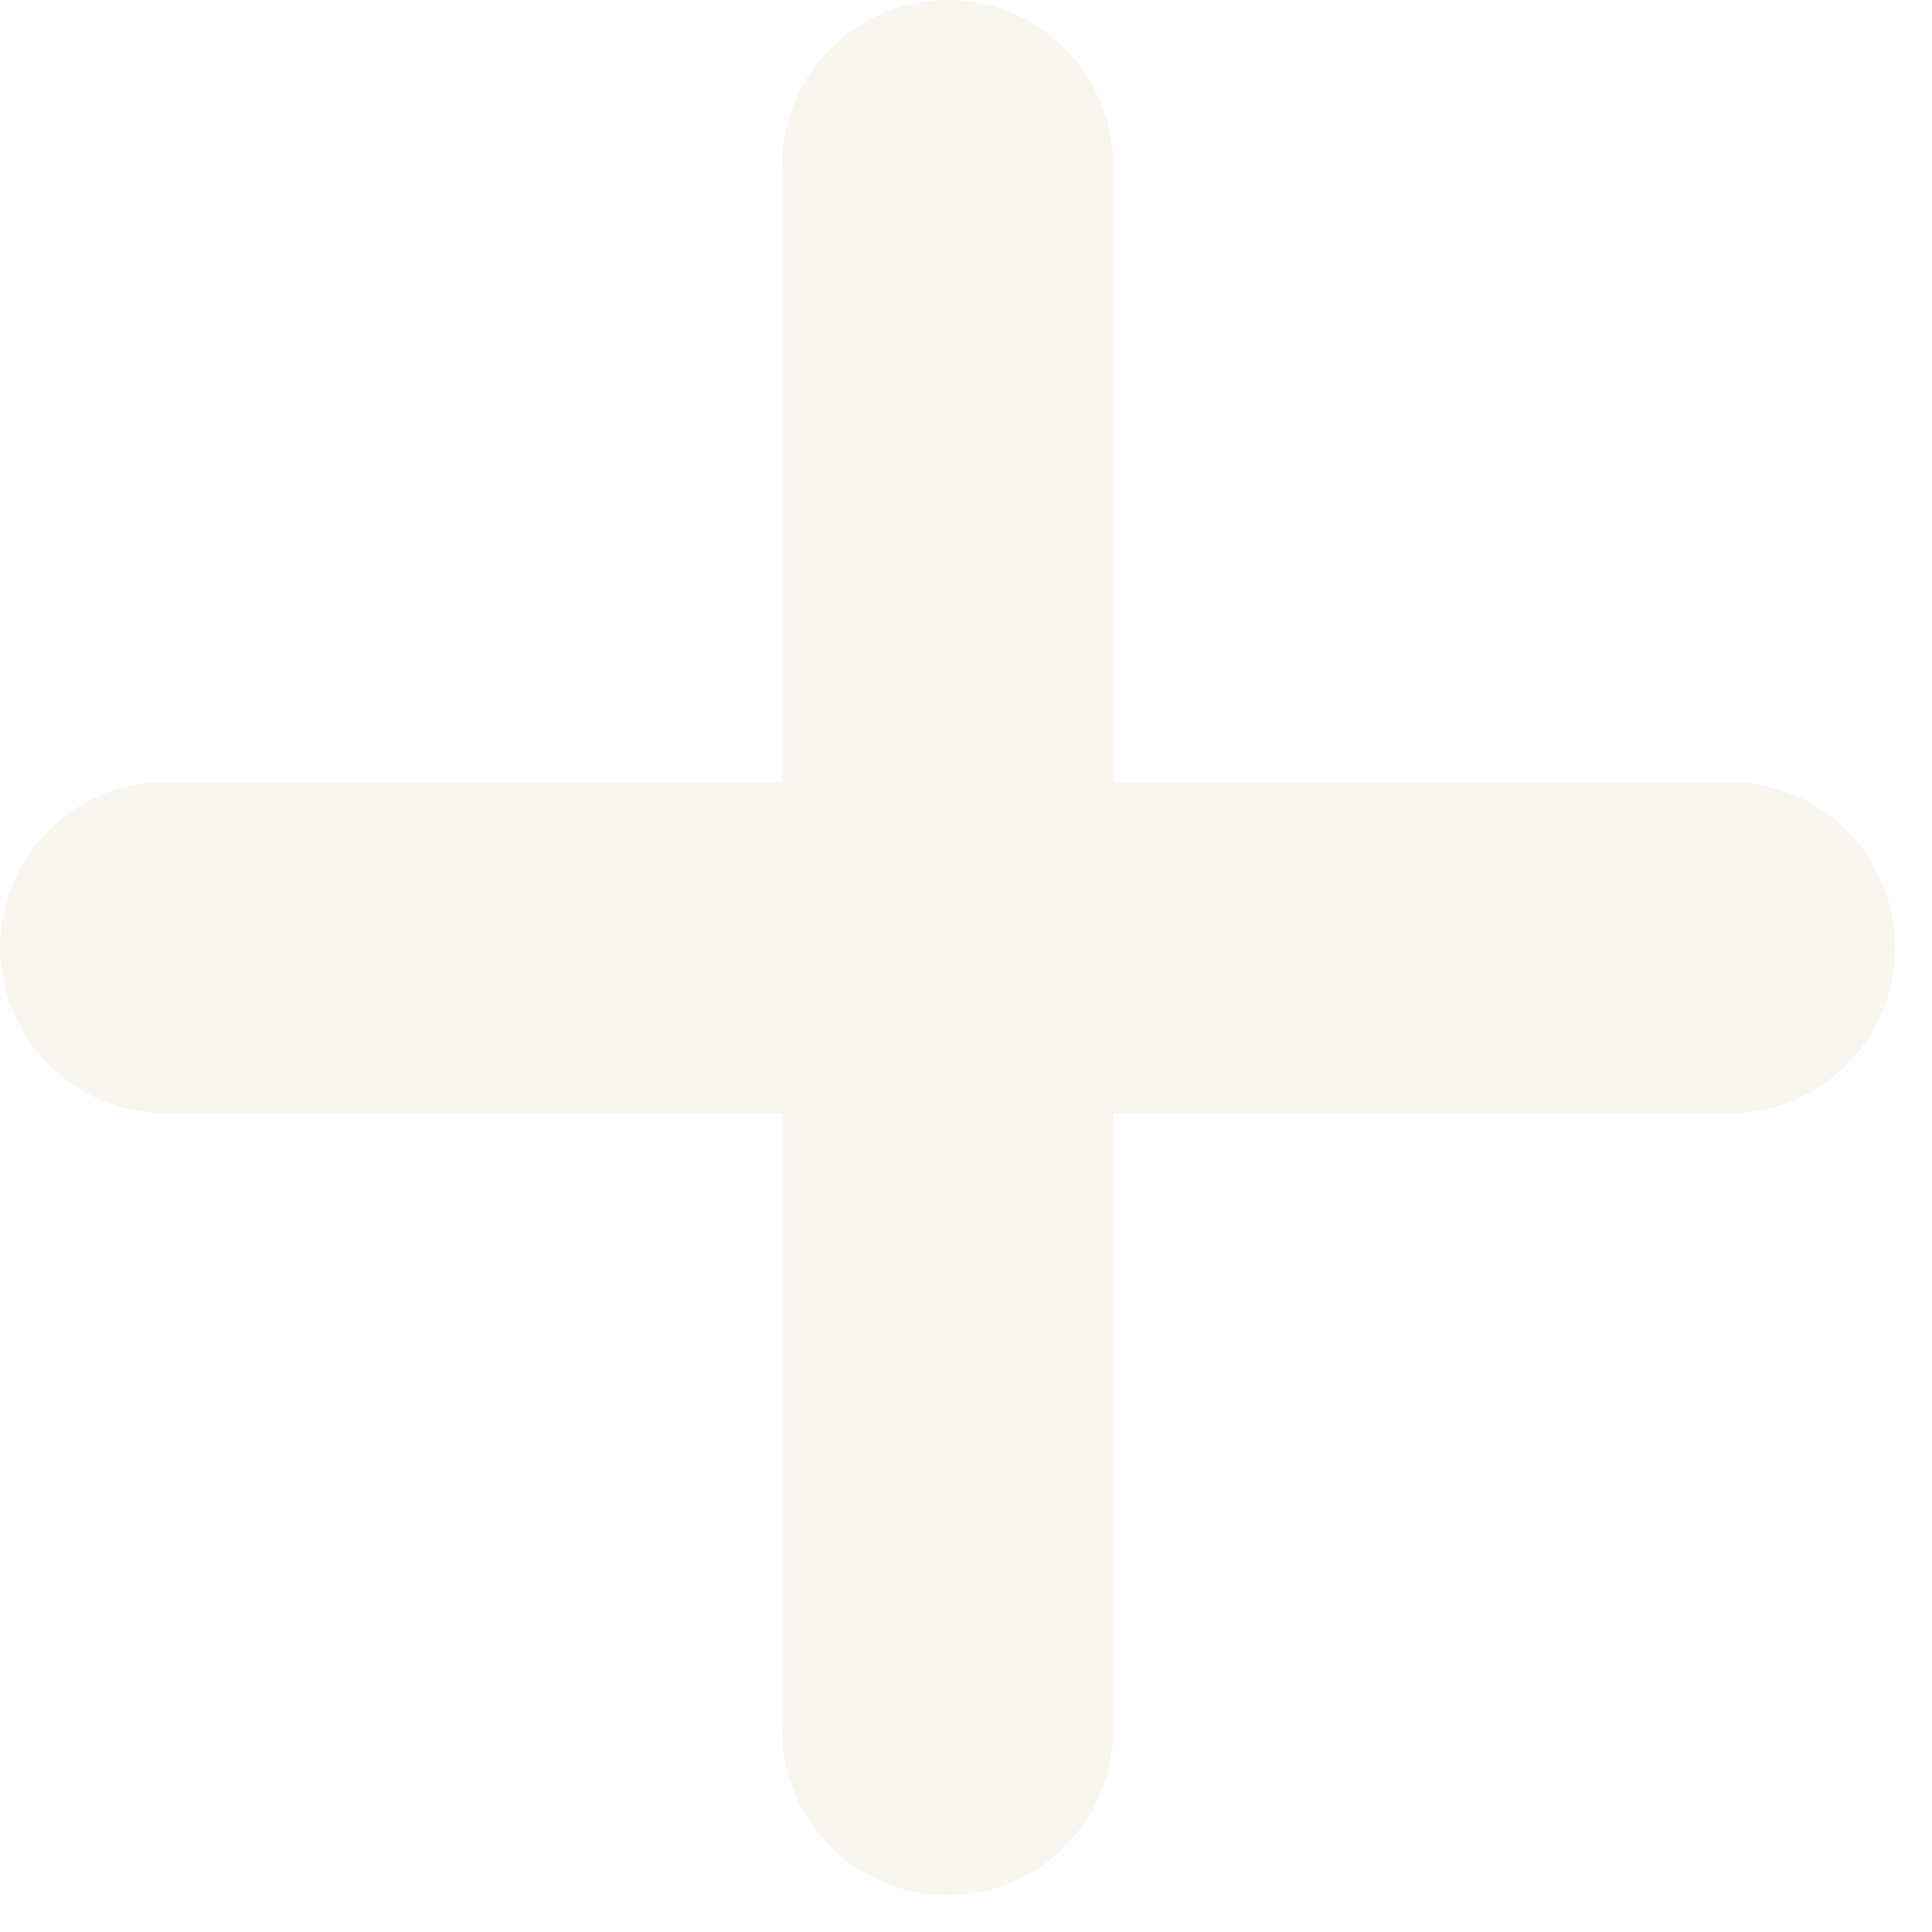
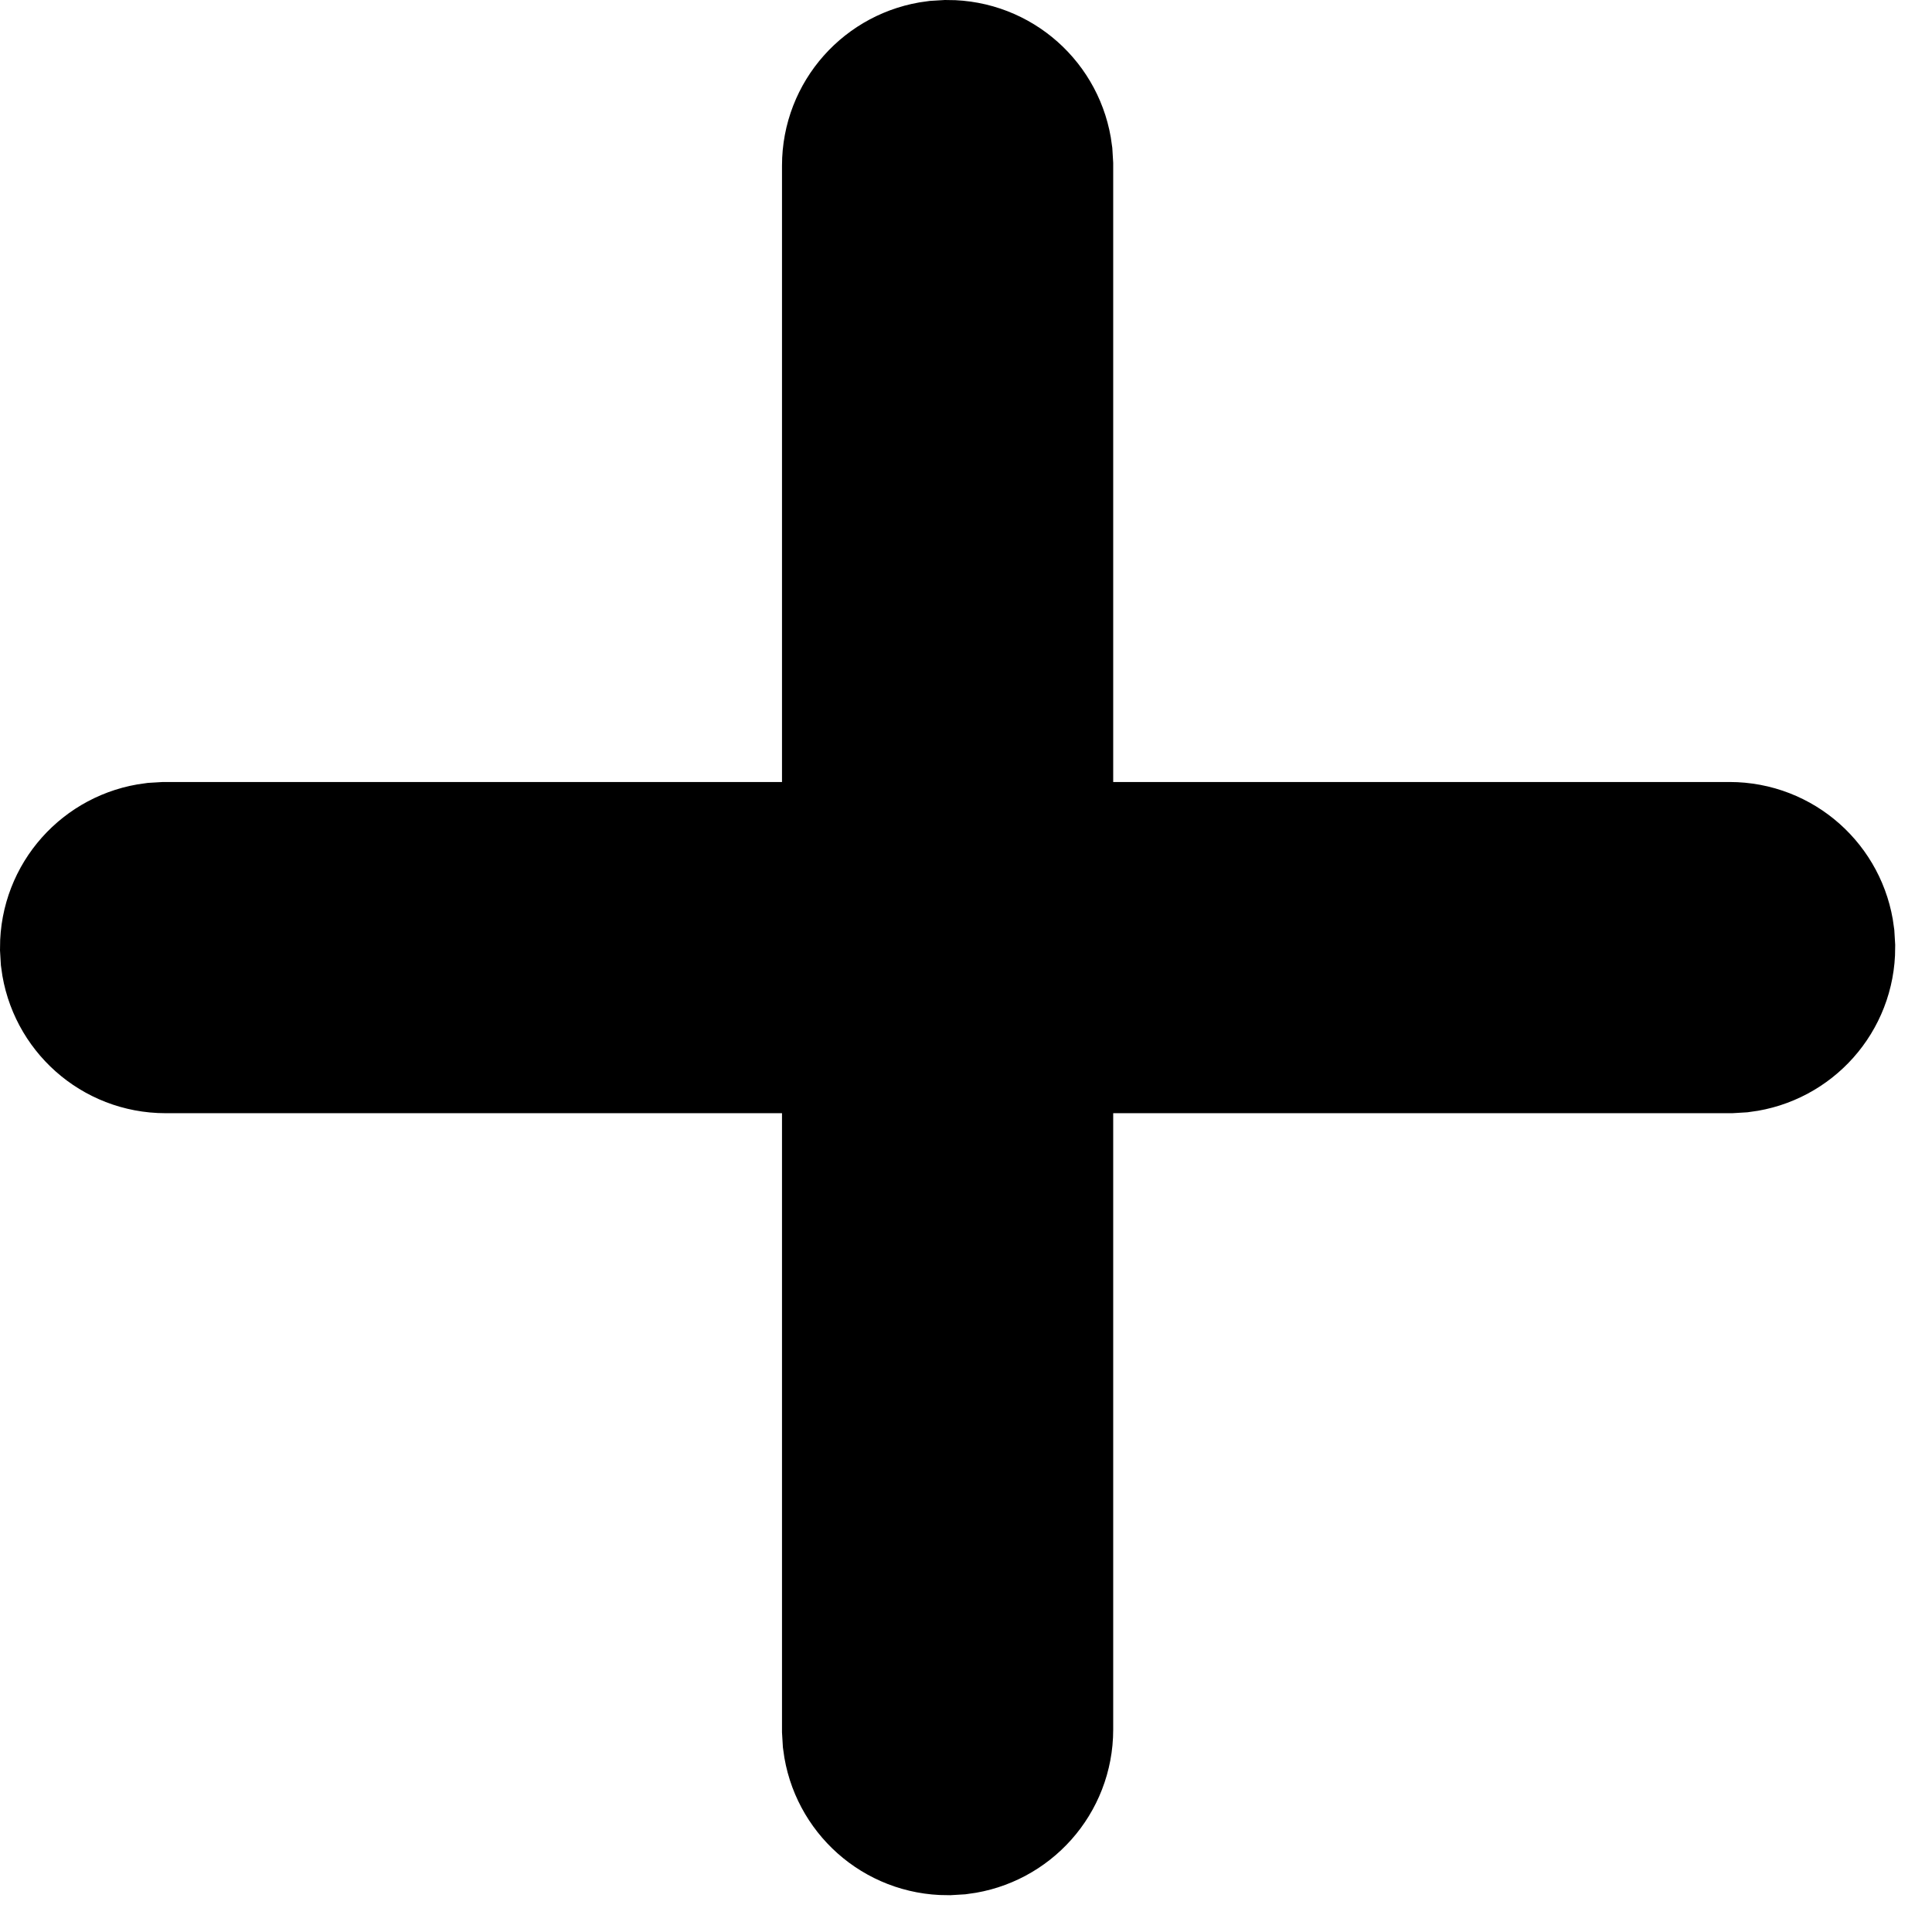
<svg xmlns="http://www.w3.org/2000/svg" width="21" height="21" viewBox="0 0 21 21" fill="none">
-   <path d="M10.2 1.006L10.3 1C10.708 1 11.044 1.305 11.094 1.7L11.1 1.8V9.5H18.8C19.208 9.5 19.544 9.805 19.594 10.2L19.6 10.3C19.6 10.708 19.295 11.044 18.9 11.094L18.8 11.1H11.1V18.8C11.1 19.208 10.795 19.544 10.4 19.594L10.3 19.6C9.892 19.6 9.556 19.295 9.506 18.9L9.5 18.8V11.1H1.8C1.392 11.1 1.056 10.795 1.006 10.4L1 10.3C1 9.892 1.305 9.556 1.7 9.506L1.8 9.5H9.5V1.8C9.5 1.392 9.805 1.056 10.2 1.006L10.3 1L10.2 1.006Z" fill="#F9F6F0" />
-   <path d="M10.2 1.006L10.3 1C10.708 1 11.044 1.305 11.094 1.7L11.1 1.8V9.5H18.8C19.208 9.5 19.544 9.805 19.594 10.2L19.6 10.3C19.6 10.708 19.295 11.044 18.9 11.094L18.8 11.1H11.1V18.8C11.1 19.208 10.795 19.544 10.4 19.594L10.3 19.6C9.892 19.6 9.556 19.295 9.506 18.9L9.5 18.8V11.1H1.8C1.392 11.1 1.056 10.795 1.006 10.4L1 10.3C1 9.892 1.305 9.556 1.7 9.506L1.8 9.5H9.5V1.8C9.5 1.392 9.805 1.056 10.2 1.006L10.3 1L10.2 1.006Z" stroke="#F9F6F0" stroke-width="2" />
+   <path d="M10.2 1.006L10.3 1C10.708 1 11.044 1.305 11.094 1.7L11.1 1.8V9.5H18.8C19.208 9.5 19.544 9.805 19.594 10.2L19.6 10.3C19.6 10.708 19.295 11.044 18.9 11.094L18.8 11.1H11.1V18.8C11.1 19.208 10.795 19.544 10.4 19.594L10.3 19.6C9.892 19.6 9.556 19.295 9.506 18.9L9.5 18.8V11.1H1.8C1.392 11.1 1.056 10.795 1.006 10.4L1 10.3C1 9.892 1.305 9.556 1.7 9.506L1.8 9.5H9.5V1.8C9.5 1.392 9.805 1.056 10.2 1.006L10.3 1L10.2 1.006Z" fill="currentColor" />
+   <path d="M10.2 1.006L10.3 1C10.708 1 11.044 1.305 11.094 1.7L11.1 1.8V9.5H18.8C19.208 9.5 19.544 9.805 19.594 10.2L19.6 10.3C19.6 10.708 19.295 11.044 18.9 11.094L18.8 11.1H11.1V18.8C11.1 19.208 10.795 19.544 10.4 19.594L10.3 19.6C9.892 19.6 9.556 19.295 9.506 18.9L9.5 18.8V11.1H1.8C1.392 11.1 1.056 10.795 1.006 10.4L1 10.3C1 9.892 1.305 9.556 1.7 9.506L1.8 9.5H9.5V1.8C9.5 1.392 9.805 1.056 10.2 1.006L10.3 1L10.2 1.006Z" stroke="currentColor" stroke-width="2" />
</svg>
